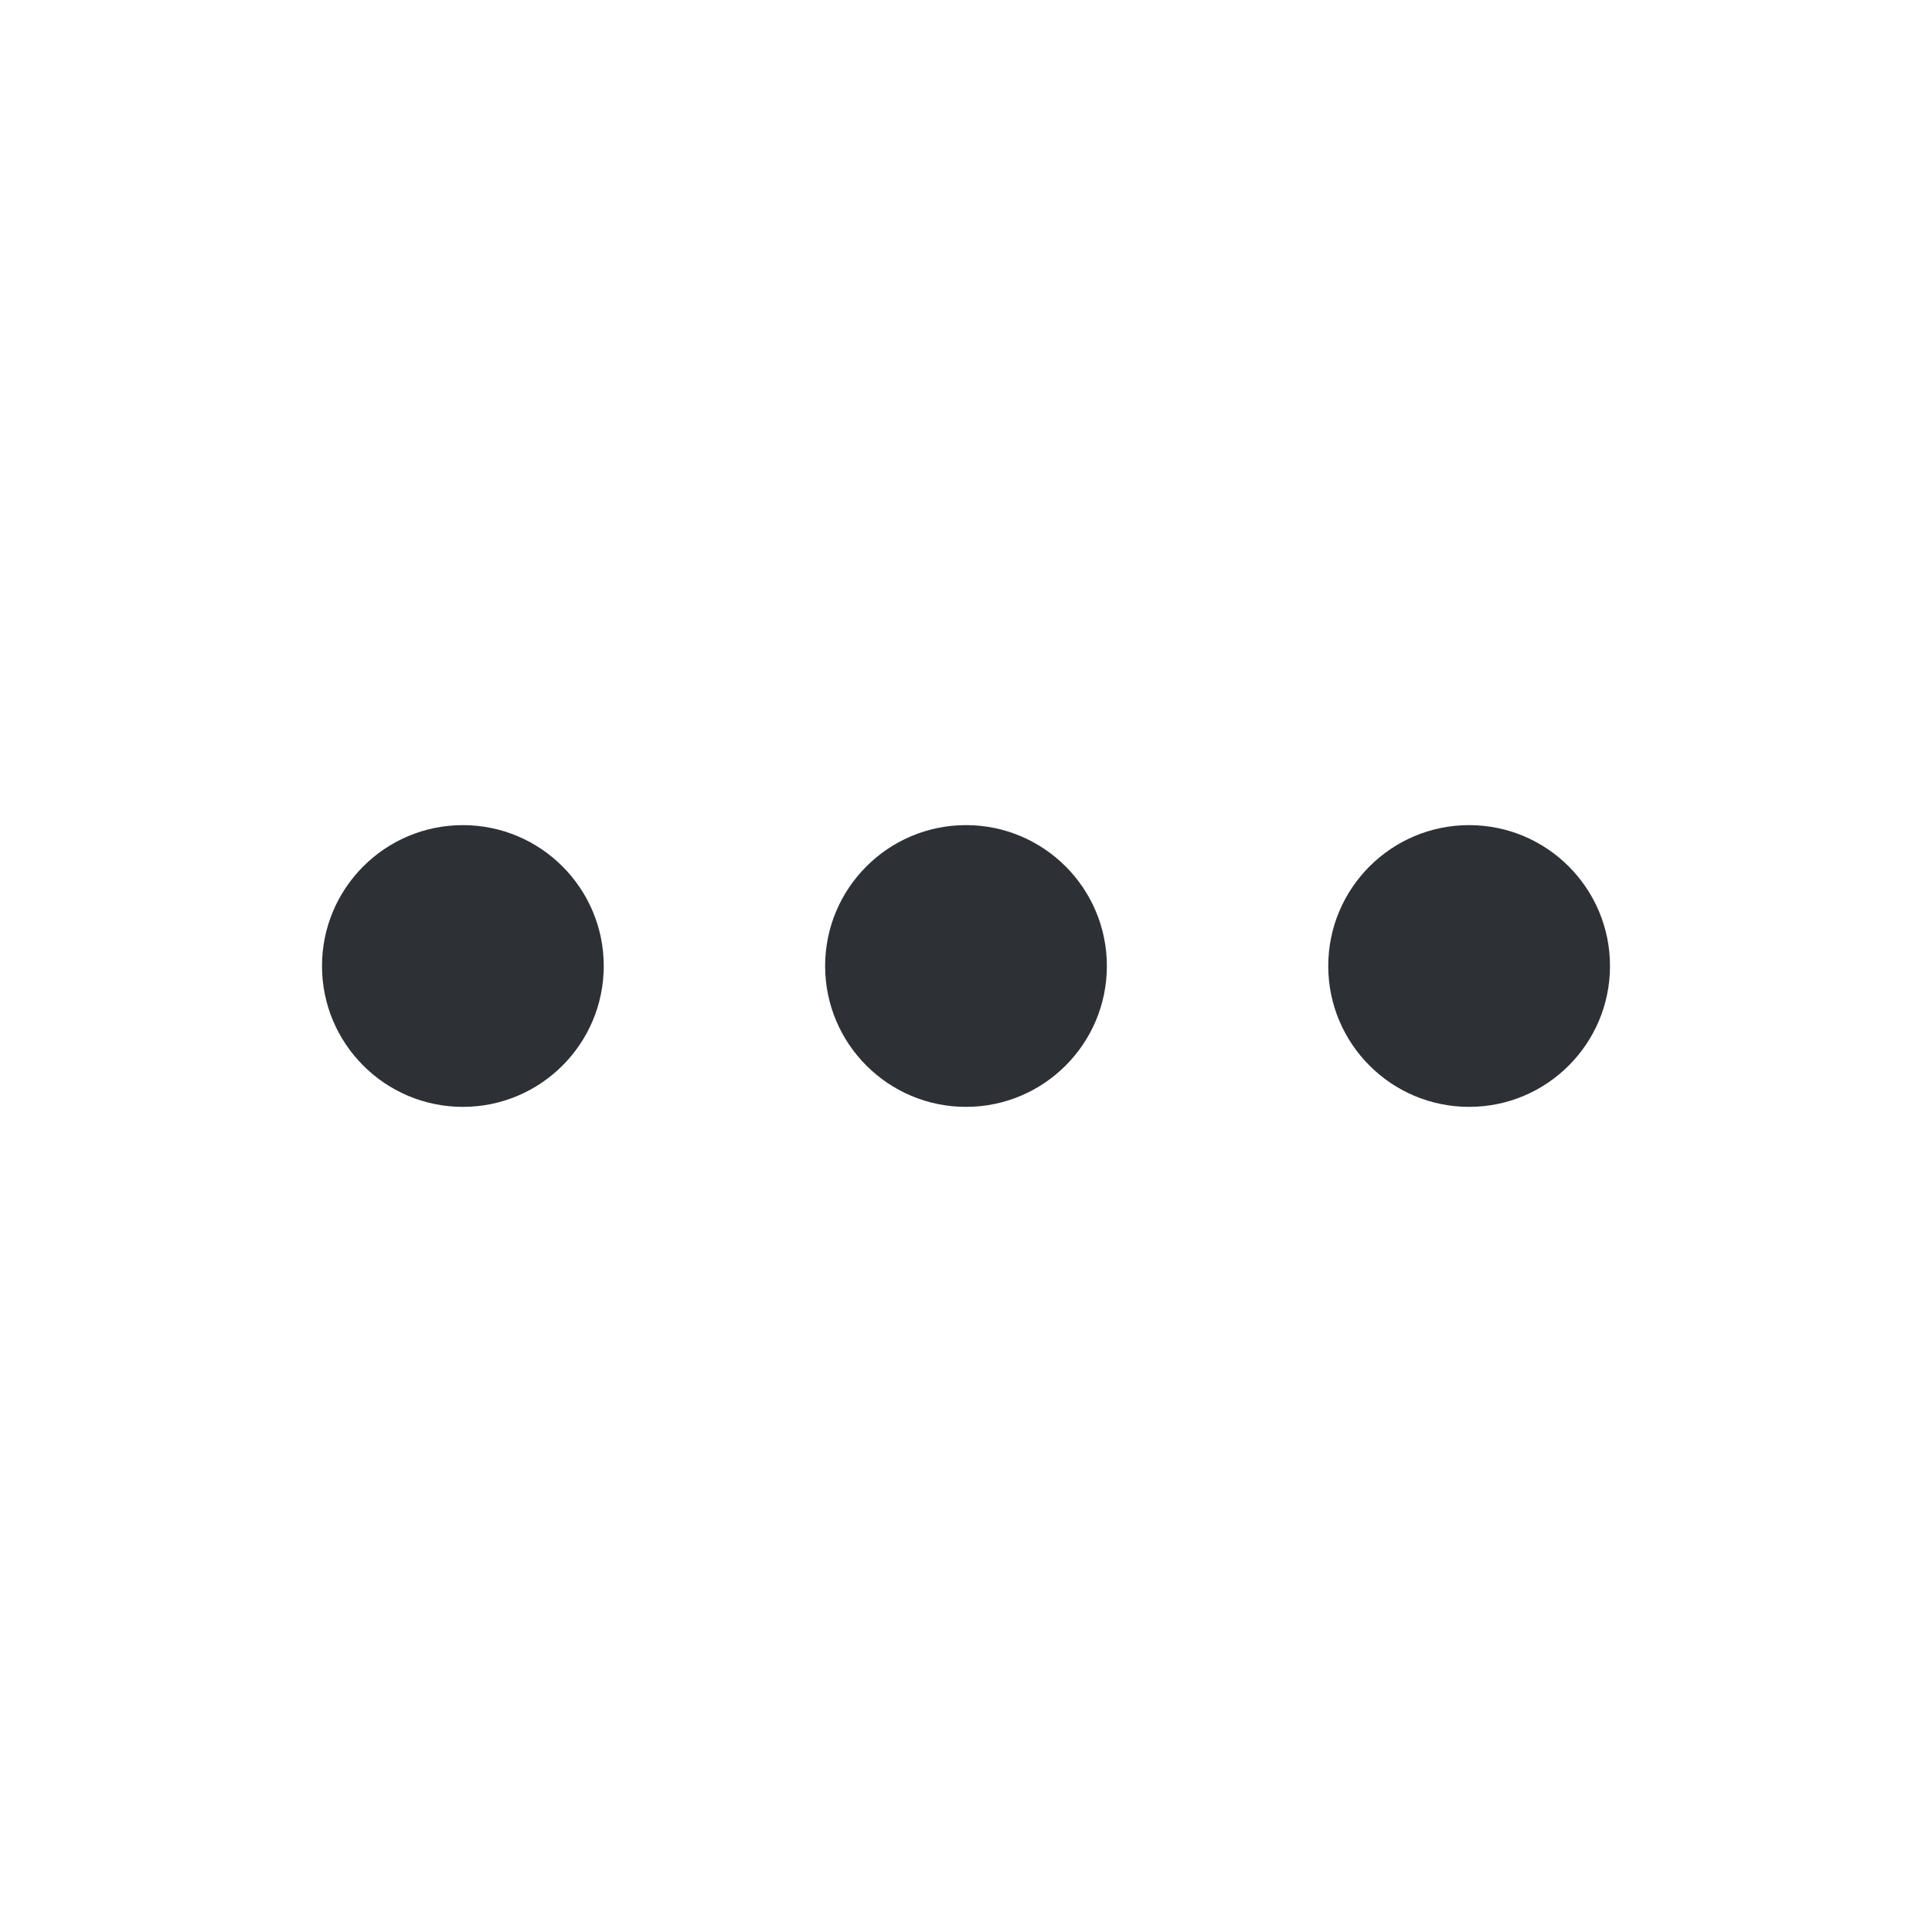
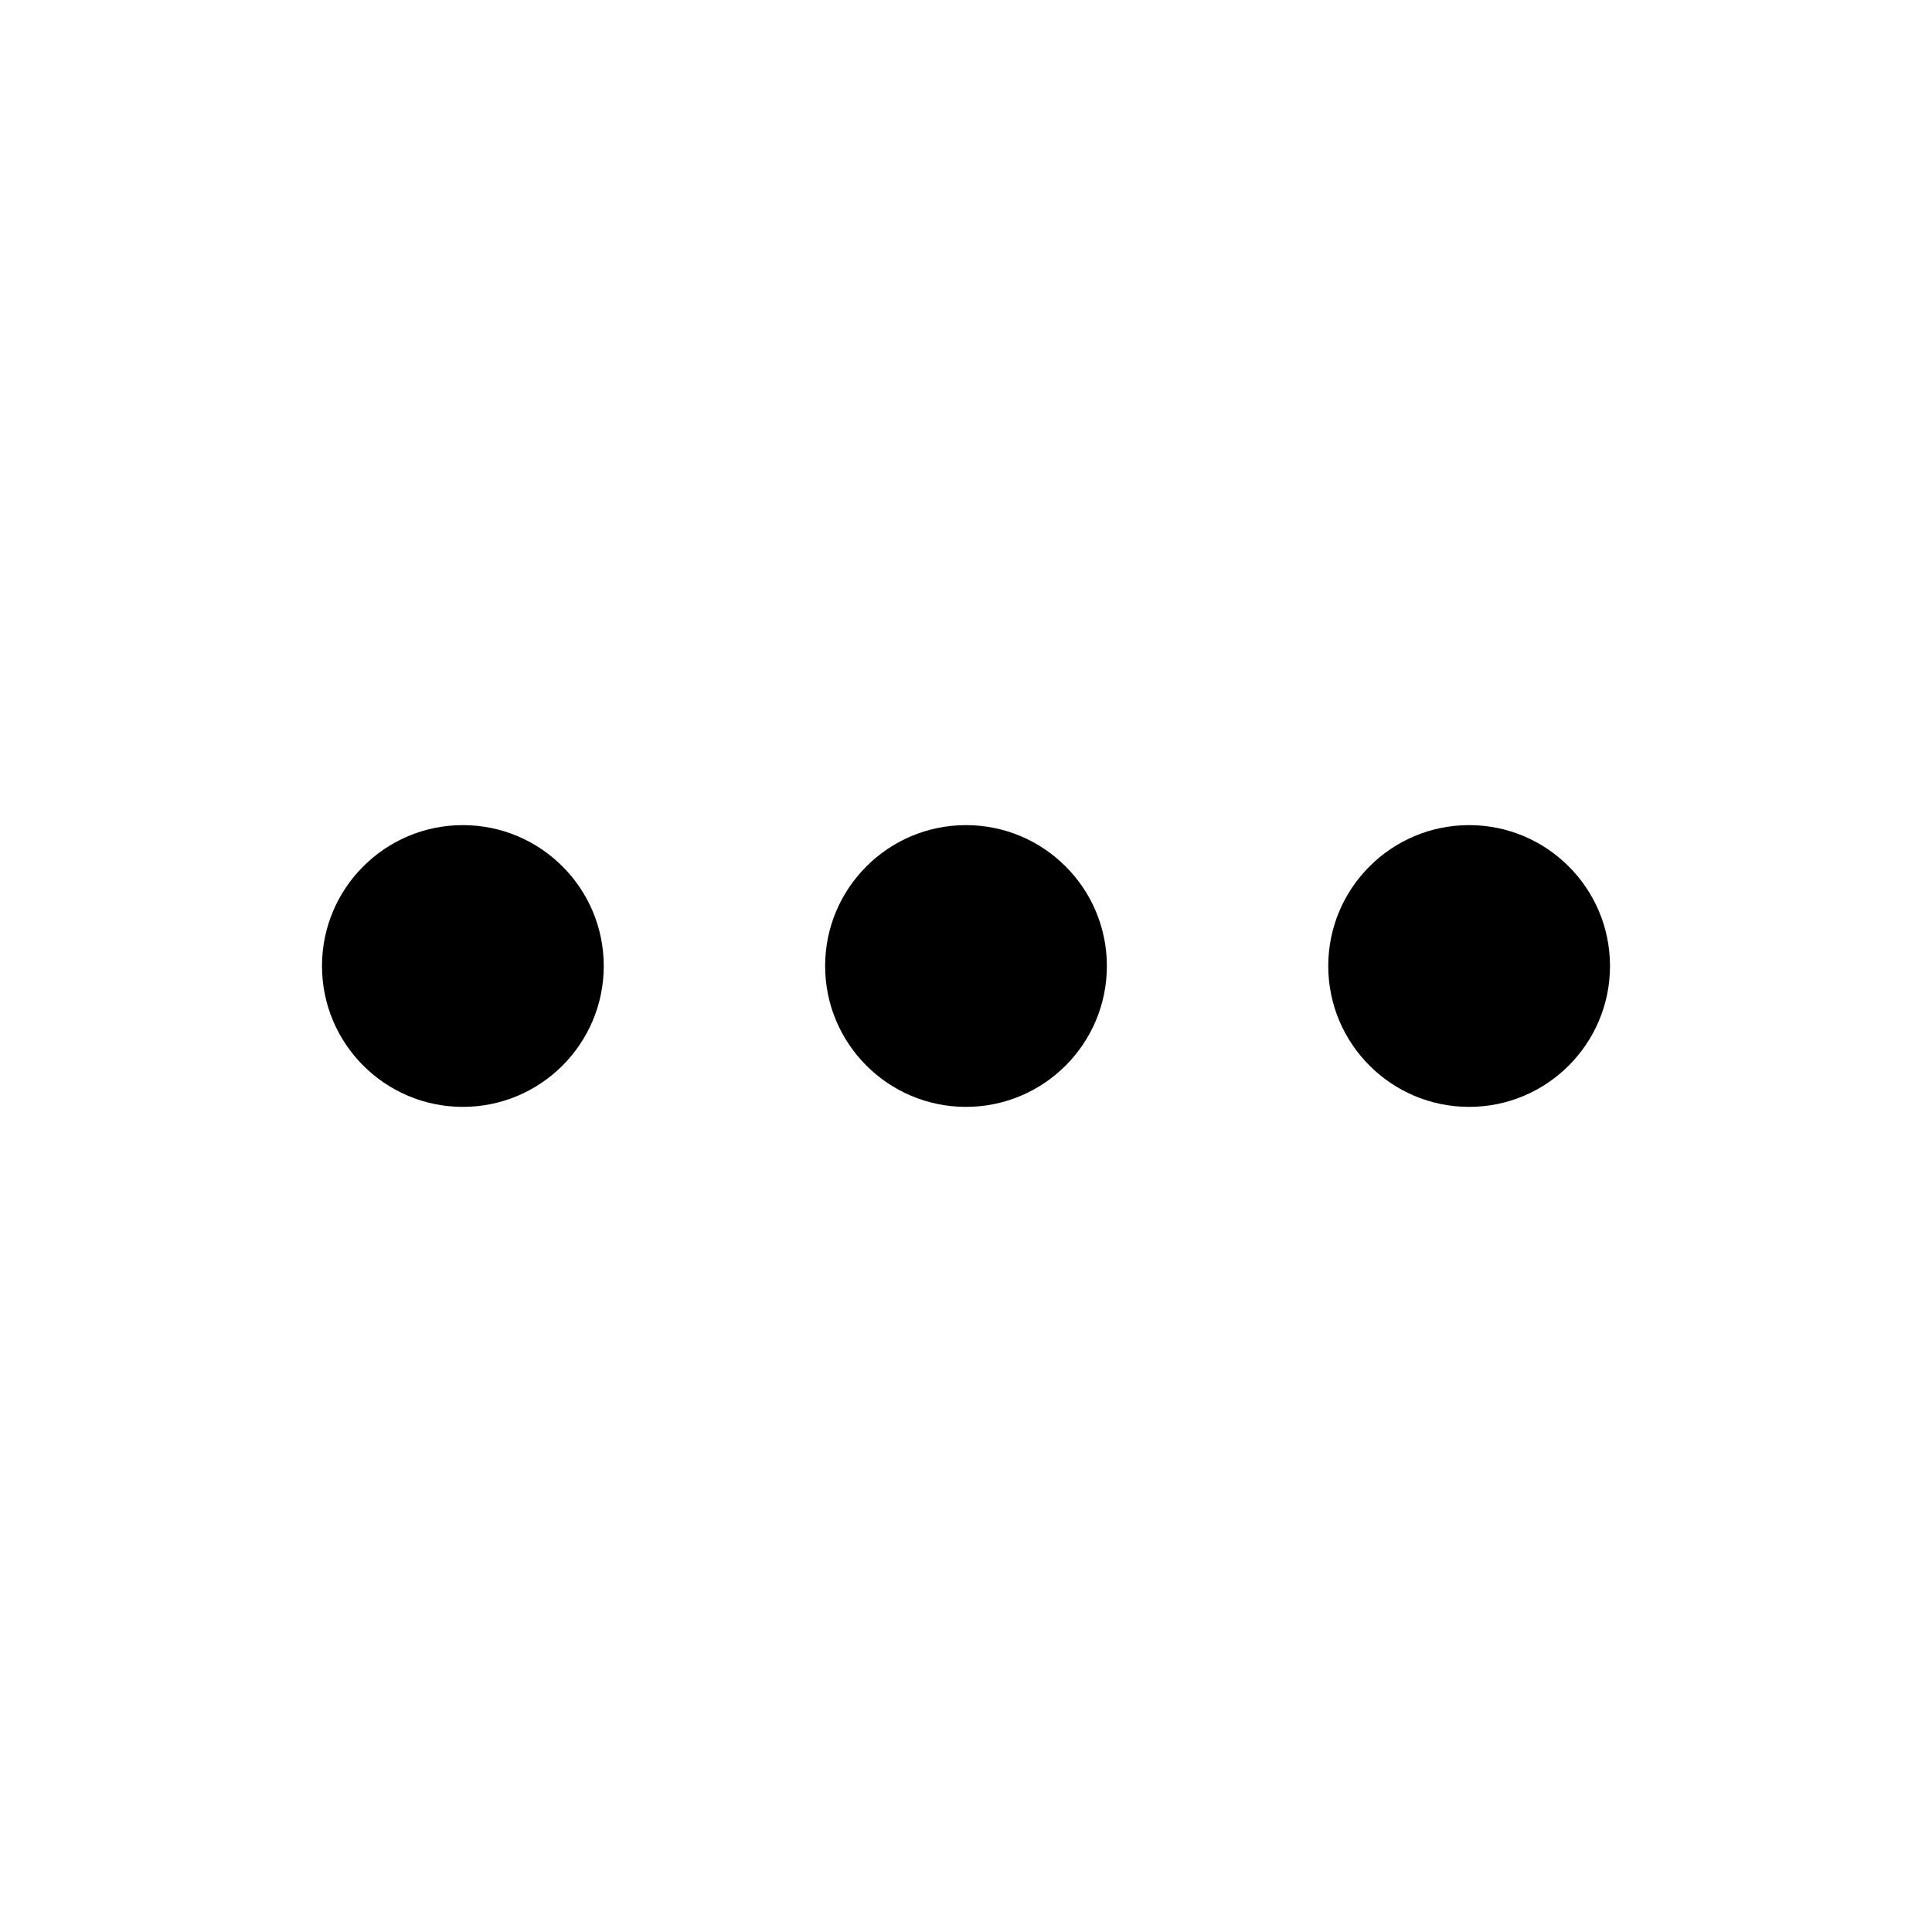
- <svg xmlns="http://www.w3.org/2000/svg" width="24" height="24" viewBox="0 0 24 24" fill="none">
-   <path d="M7.5 12C7.5 12.966 6.716 13.75 5.75 13.75C4.784 13.75 4 12.966 4 12C4 11.034 4.784 10.25 5.75 10.25C6.716 10.25 7.5 11.034 7.5 12Z" fill="#2D3136" />
-   <path d="M13.75 12C13.75 12.966 12.966 13.75 12 13.75C11.034 13.75 10.25 12.966 10.25 12C10.25 11.034 11.034 10.25 12 10.25C12.966 10.25 13.75 11.034 13.75 12Z" fill="#2D3136" />
-   <path d="M18.25 13.75C19.216 13.75 20 12.966 20 12C20 11.034 19.216 10.25 18.25 10.25C17.284 10.25 16.5 11.034 16.5 12C16.5 12.966 17.284 13.75 18.25 13.75Z" fill="#2D3136" />
+ <svg xmlns="http://www.w3.org/2000/svg" width="24" height="24" viewBox="0 0 24 24" fill="currentColor">
+   <path d="M7.5 12C7.5 12.966 6.716 13.75 5.75 13.75C4.784 13.75 4 12.966 4 12C4 11.034 4.784 10.25 5.75 10.25C6.716 10.25 7.5 11.034 7.5 12Z" fill="currentColor" />
+   <path d="M13.75 12C13.75 12.966 12.966 13.75 12 13.75C11.034 13.75 10.25 12.966 10.25 12C10.25 11.034 11.034 10.25 12 10.25C12.966 10.25 13.75 11.034 13.75 12Z" fill="currentColor" />
+   <path d="M18.25 13.75C19.216 13.75 20 12.966 20 12C20 11.034 19.216 10.25 18.25 10.25C17.284 10.25 16.5 11.034 16.5 12C16.5 12.966 17.284 13.75 18.25 13.75Z" fill="currentColor" />
</svg>
